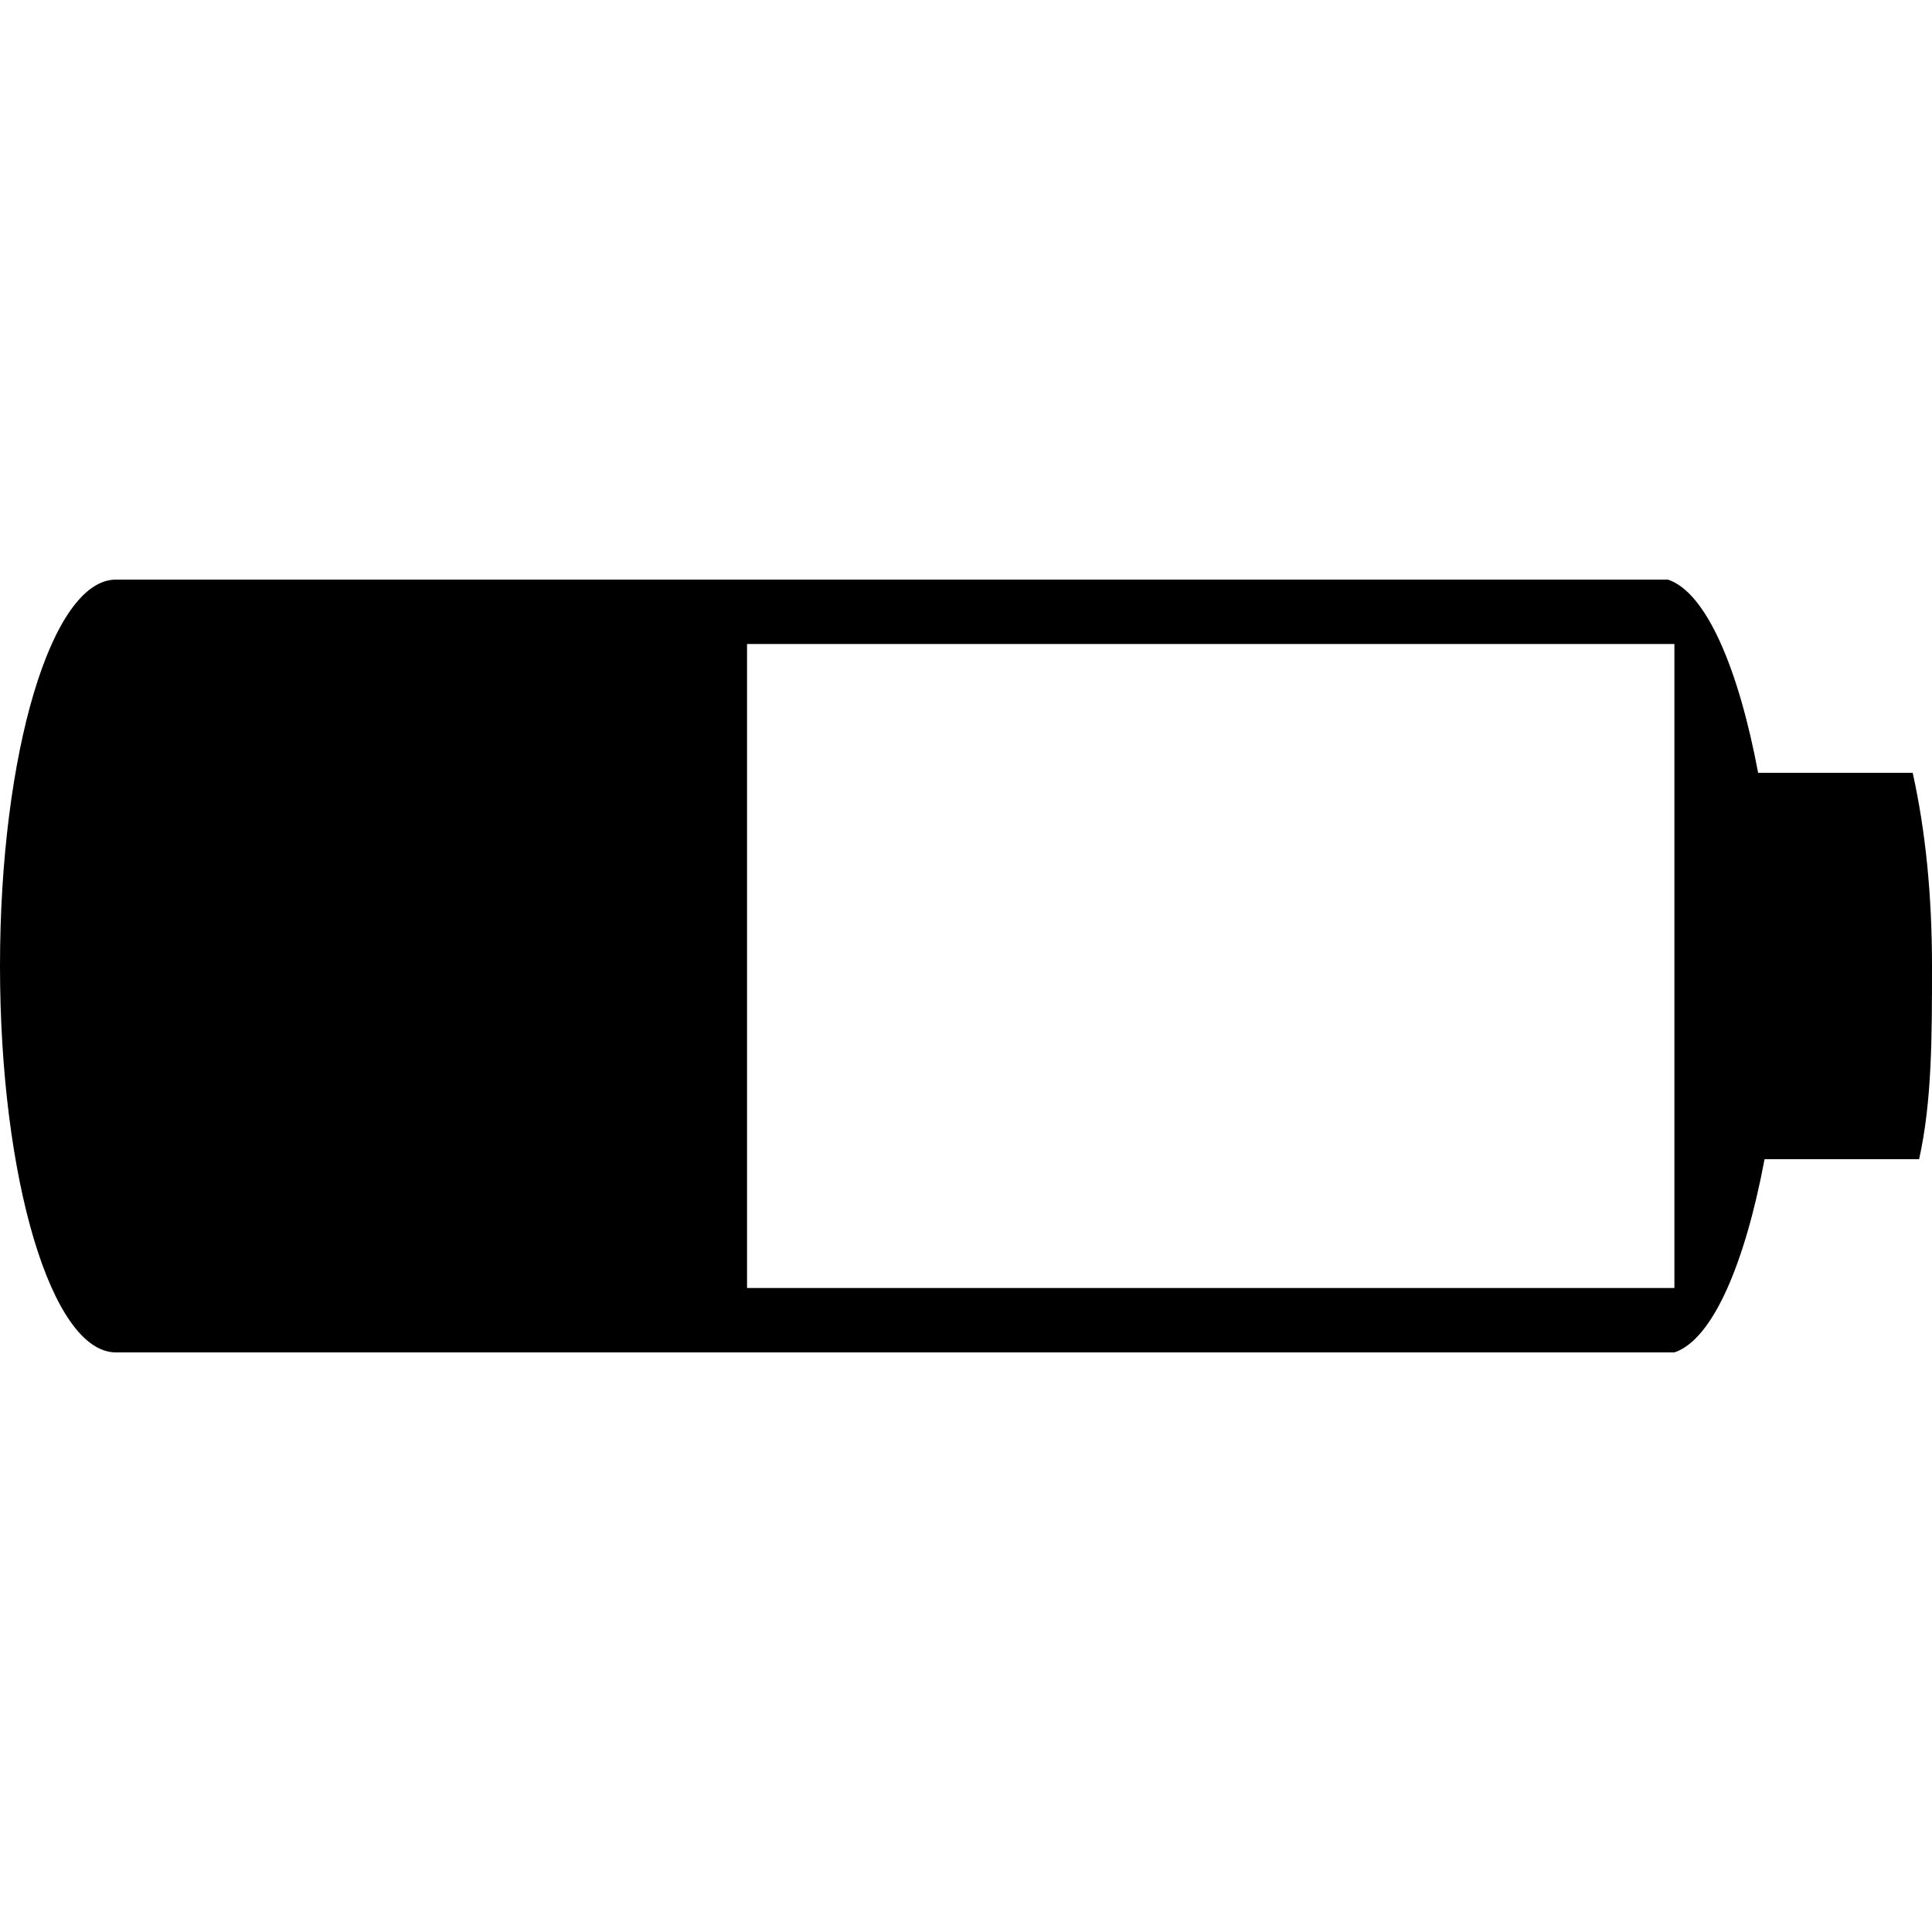
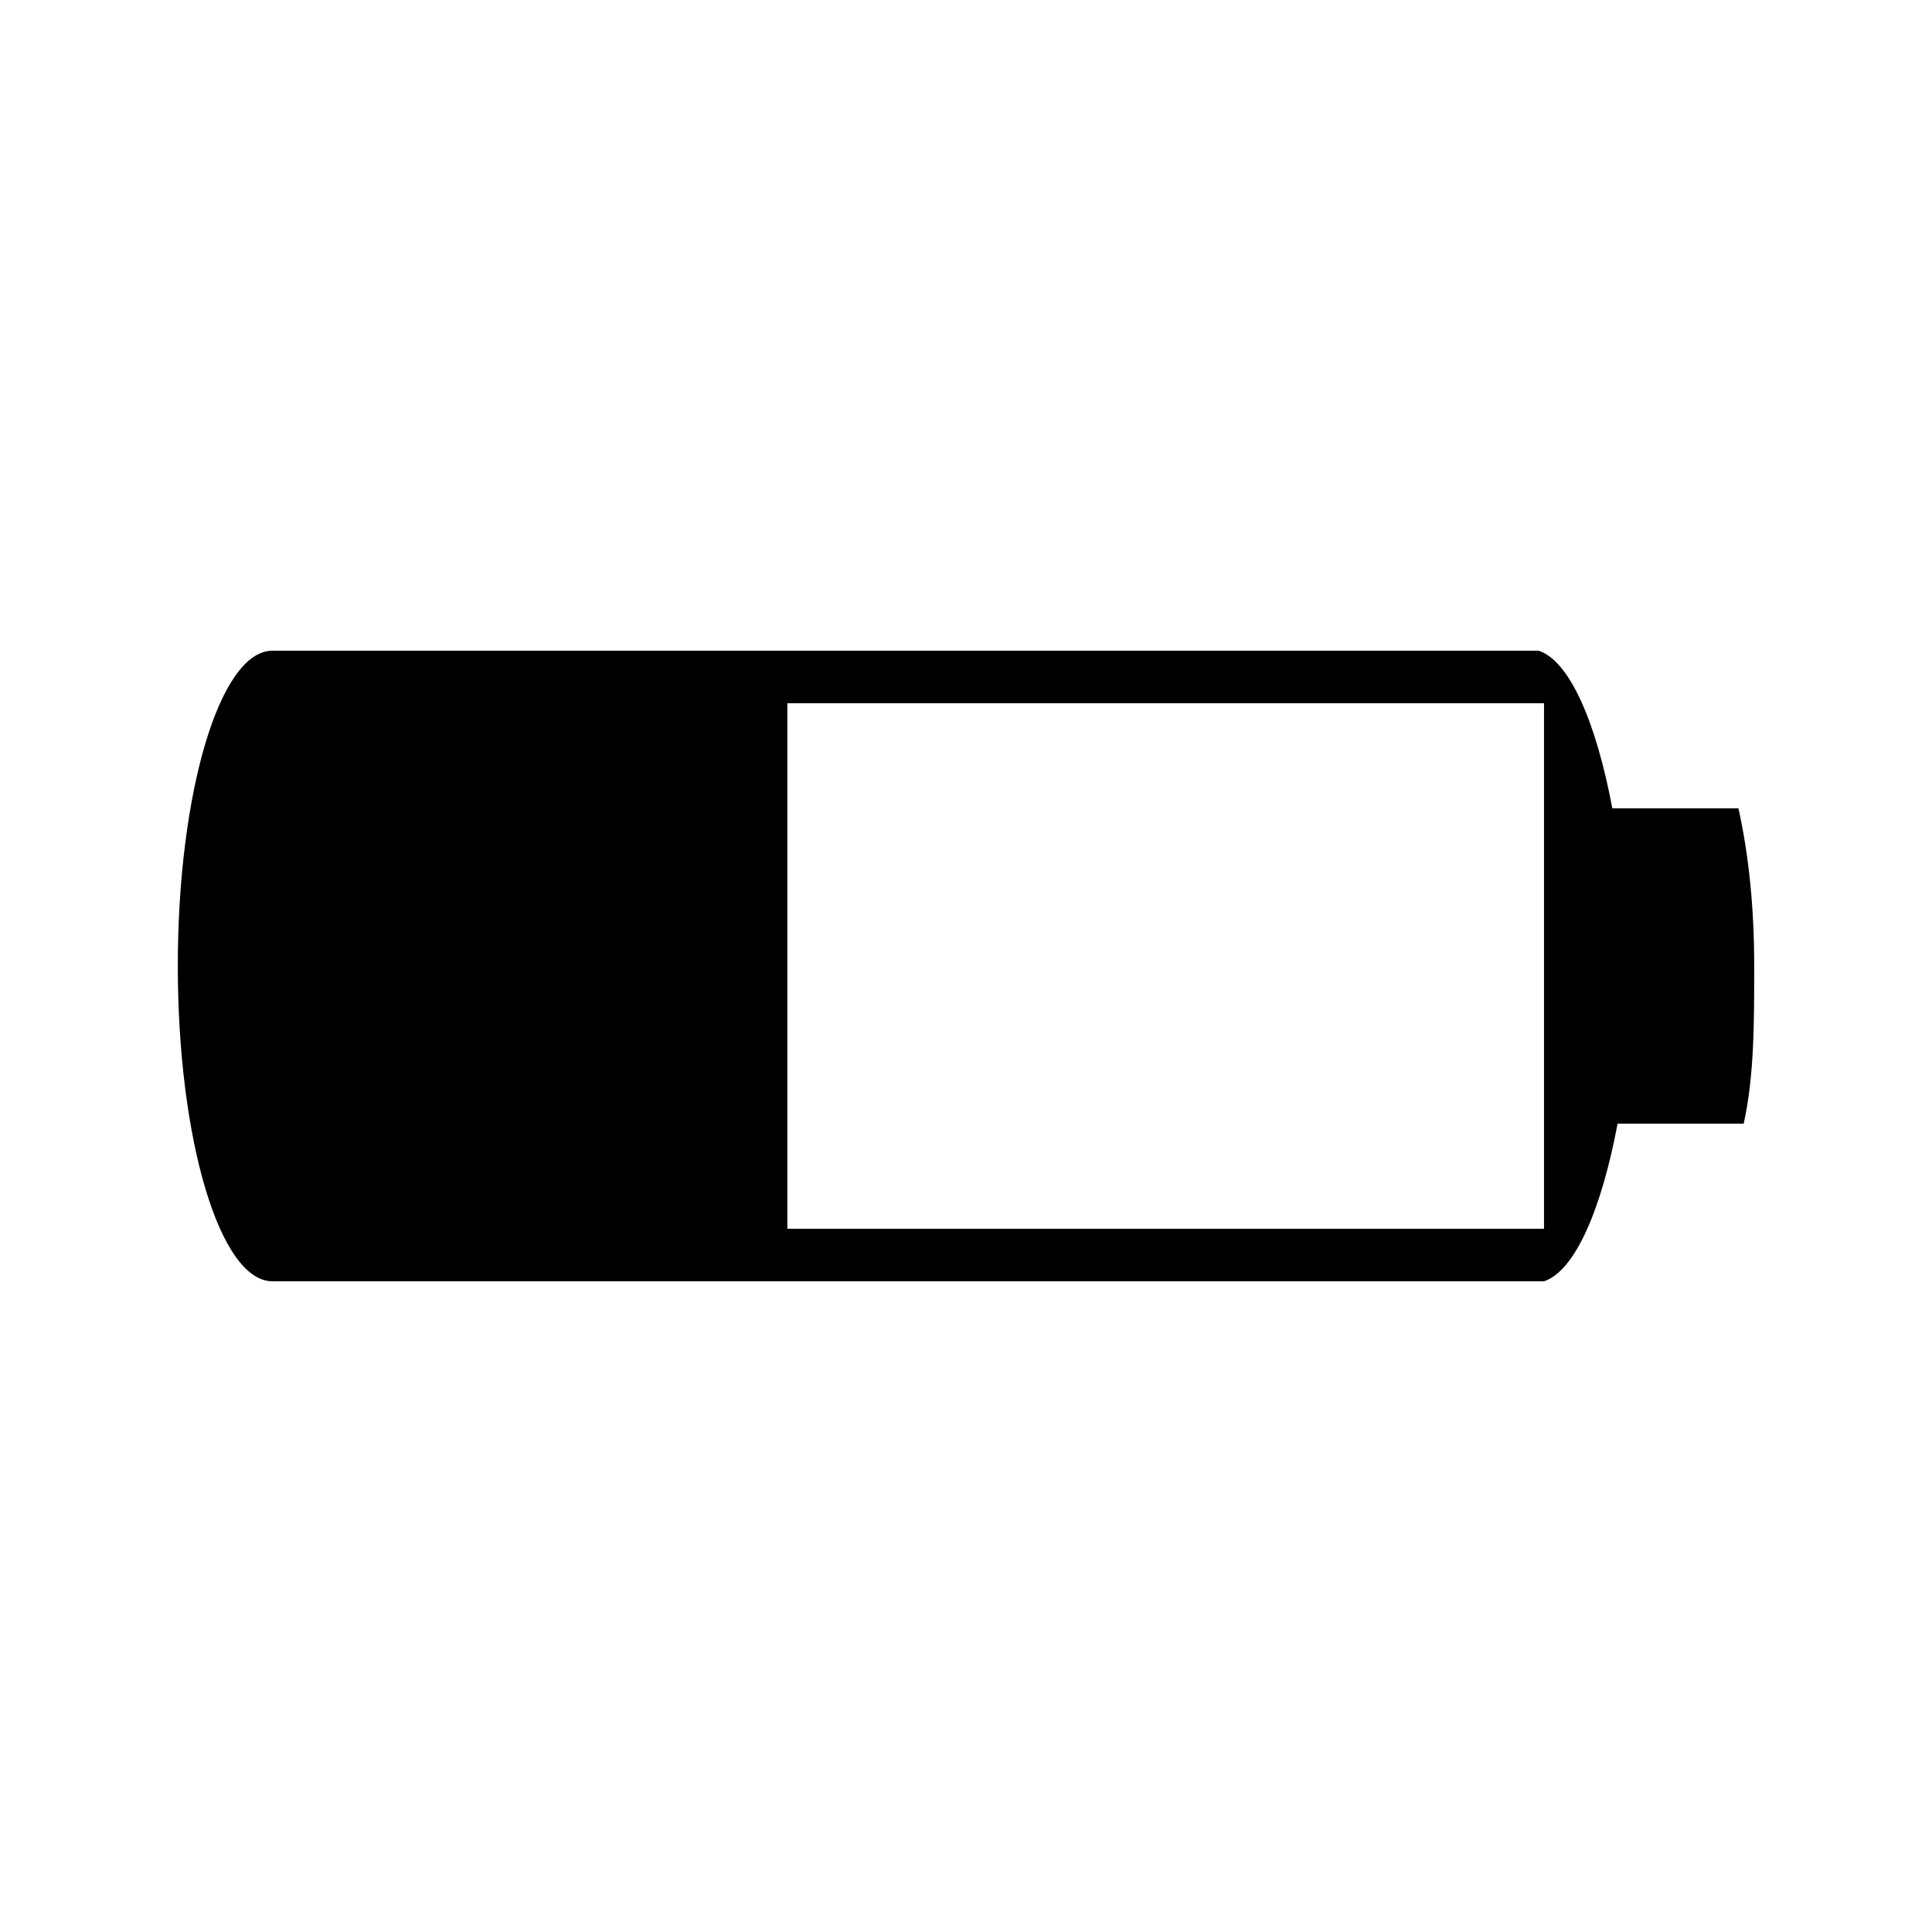
- <svg xmlns="http://www.w3.org/2000/svg" version="1.1" id="Layer_1" x="0px" y="0px" viewBox="0 0 30 30" enable-background="new 0 0 30 30" xml:space="preserve">
-   <g>
-     <g>
-       <path fill-rule="evenodd" clip-rule="evenodd" d="M29.7,12h-2.4c-0.3-1.6-0.8-2.8-1.4-3v0h-0.1c0,0,0,0,0,0c0,0,0,0,0,0H1.8    c0,0,0,0,0,0C0.8,9,0,11.7,0,15c0,3.3,0.8,6,1.8,6c0,0,0,0,0,0h24c0,0,0,0,0,0s0,0,0,0H26v0c0.6-0.2,1.1-1.4,1.4-3h2.4    c0.2-0.9,0.2-1.9,0.2-3C30,13.9,29.9,12.9,29.7,12z M26,20H11.6V10H26V20z" />
-     </g>
-   </g>
+ <svg xmlns="http://www.w3.org/2000/svg" version="1.1" width="960" height="960" viewBox="0 0 960 960">
+   <g id="icomoon-ignore">
+ </g>
+   <path d="M863.82 401.669h-62.663c-7.834-41.776-20.888-73.107-36.554-78.331v0h-2.611c0 0 0 0 0 0s0 0 0 0h-626.645c0 0 0 0 0 0-26.11 0-46.998 70.497-46.998 156.661s20.888 156.662 46.998 156.662c0 0 0 0 0 0h626.645c0 0 0 0 0 0s0 0 0 0h5.221c15.666-5.221 28.721-36.554 36.554-78.331h62.663c5.221-23.499 5.221-49.608 5.221-78.331s-2.611-54.832-7.834-78.331zM767.213 610.552h-375.987v-261.101h375.987v261.101z" />
</svg>
